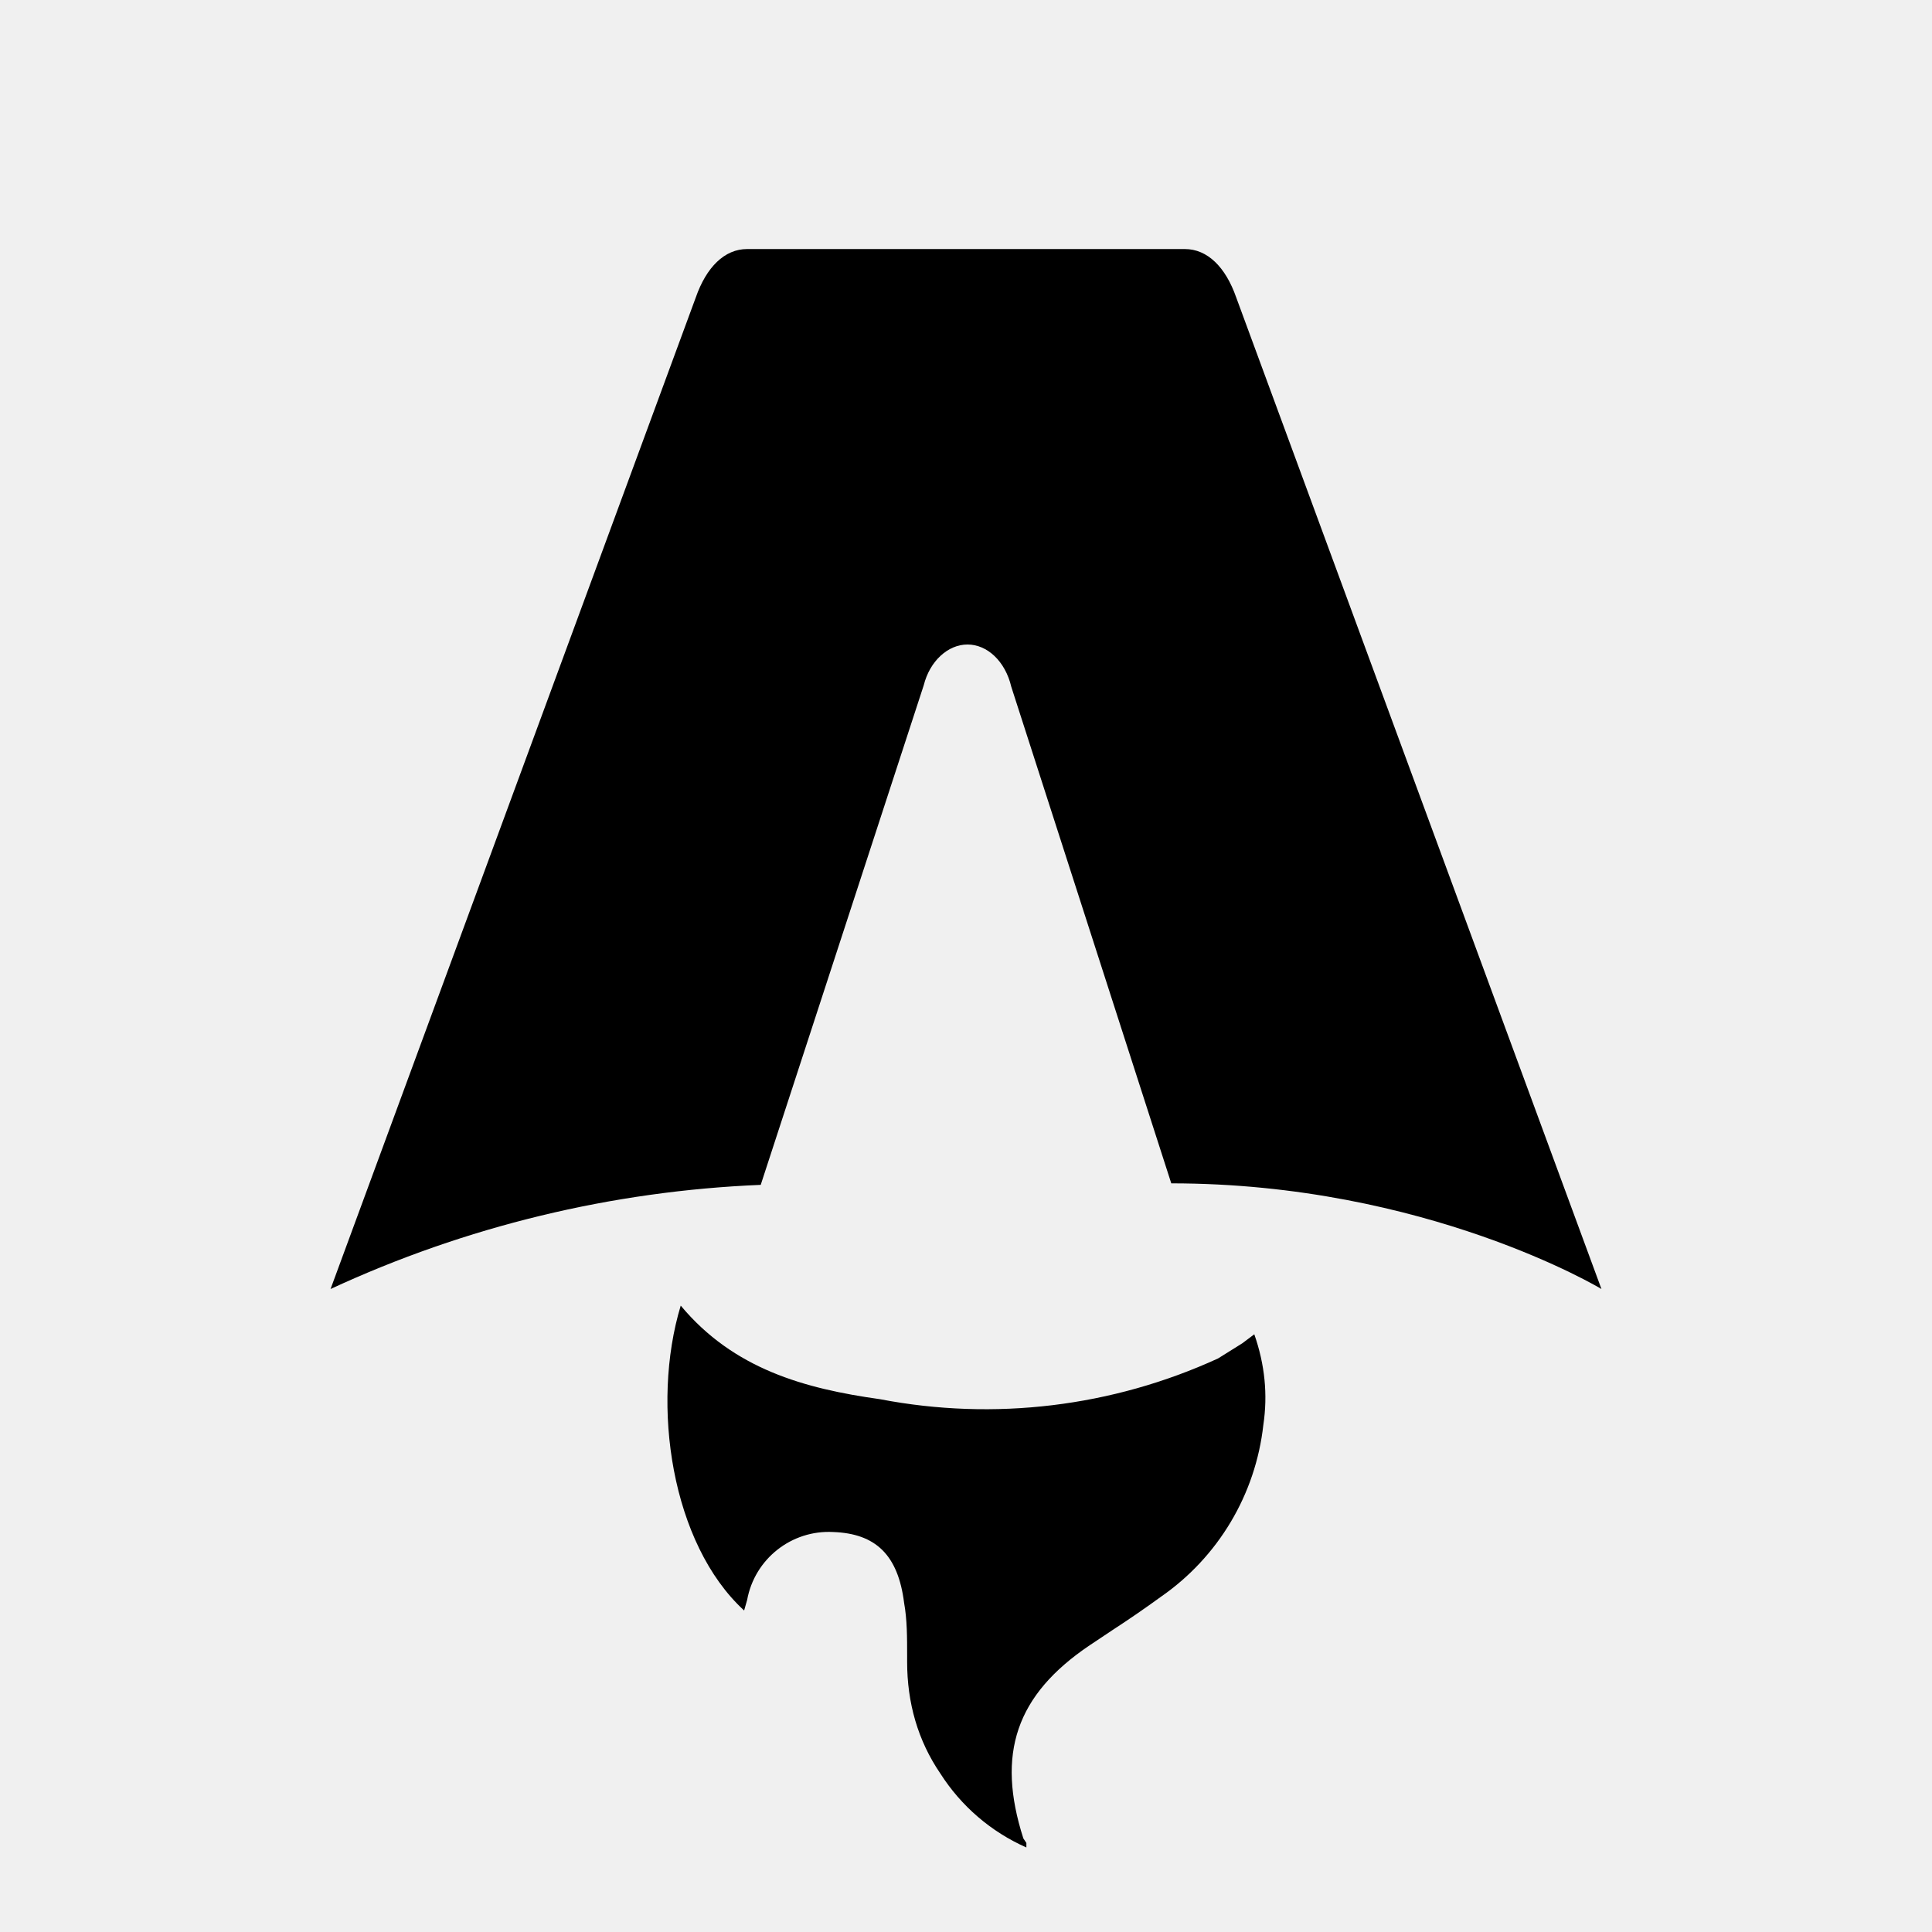
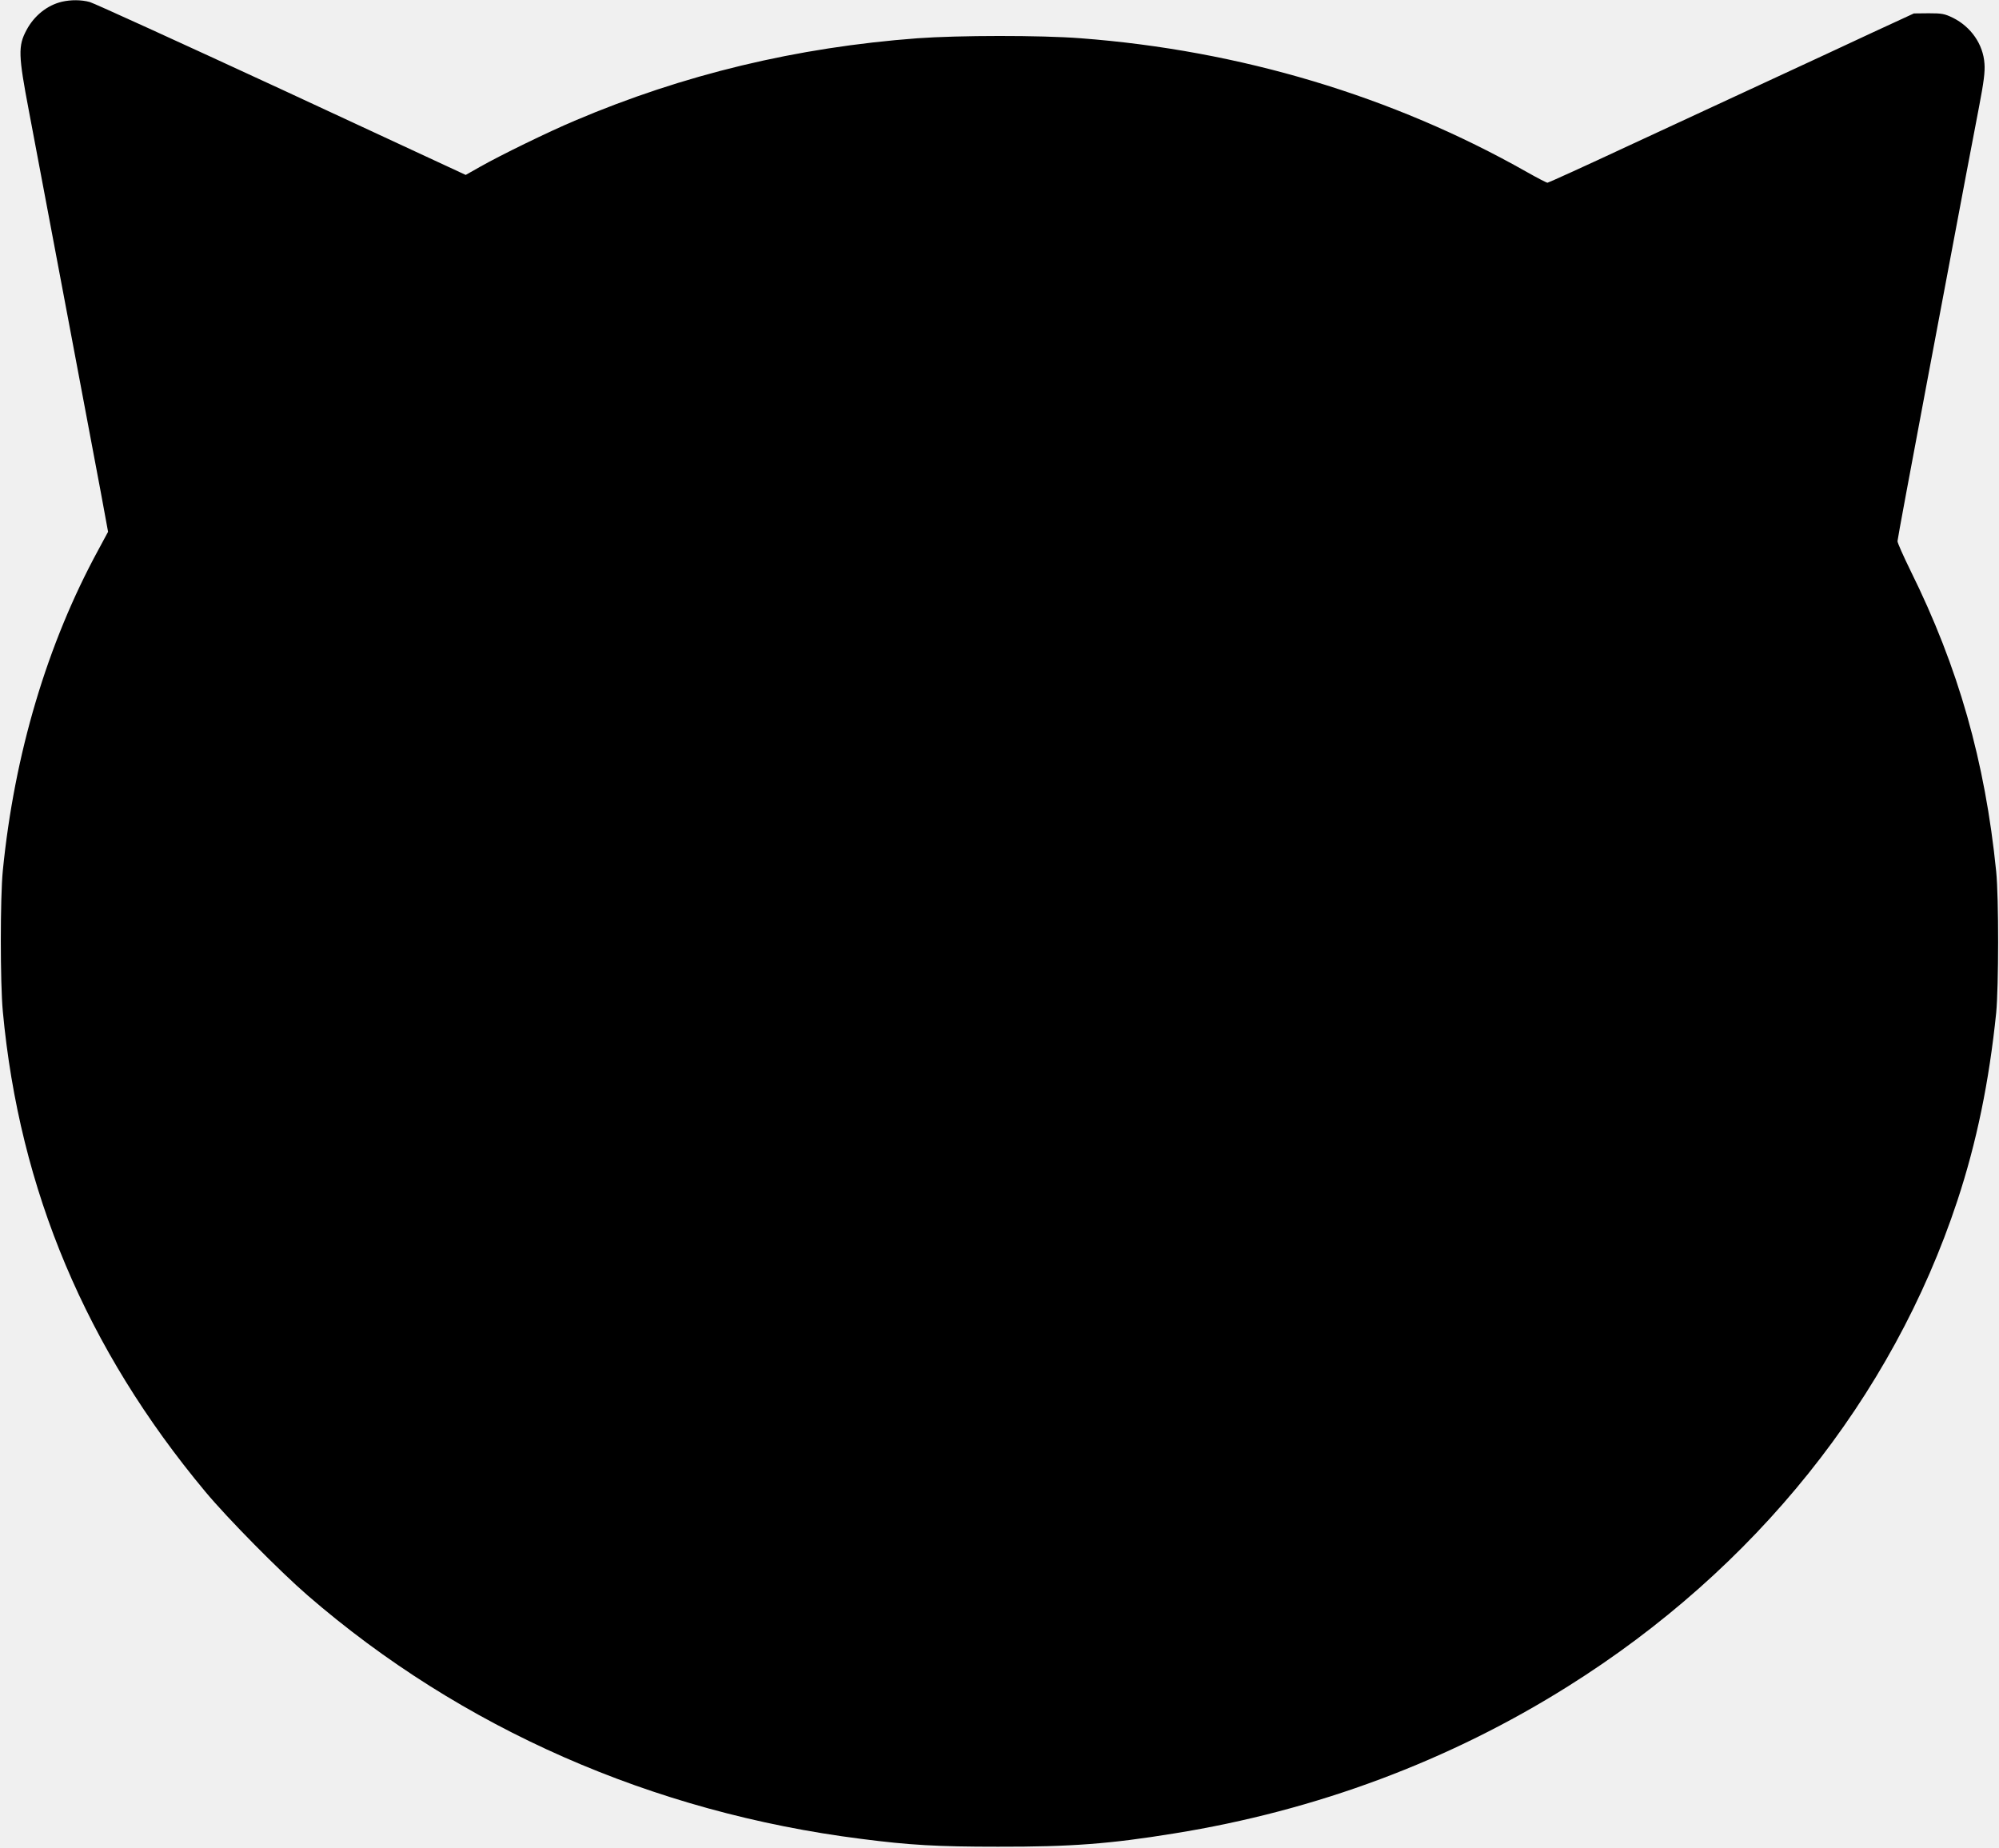
- <svg xmlns="http://www.w3.org/2000/svg" fill="none" viewBox="0 0 128 128">
-   <path d="M50.4 78.5a75.1 75.1 0 0 0-28.5 6.9l24.2-65.7c.7-2 1.9-3.2 3.4-3.2h29c1.5 0 2.7 1.2 3.4 3.2l24.2 65.7s-11.6-7-28.5-7L67 45.5c-.4-1.7-1.6-2.8-2.9-2.8-1.3 0-2.5 1.1-2.9 2.7L50.4 78.5Zm-1.1 28.2Zm-4.2-20.2c-2 6.6-.6 15.8 4.2 20.2a17.5 17.5 0 0 1 .2-.7 5.5 5.5 0 0 1 5.7-4.5c2.8.1 4.3 1.5 4.7 4.7.2 1.1.2 2.3.2 3.5v.4c0 2.7.7 5.2 2.2 7.4a13 13 0 0 0 5.7 4.9v-.3l-.2-.3c-1.8-5.6-.5-9.5 4.4-12.8l1.5-1a73 73 0 0 0 3.2-2.2 16 16 0 0 0 6.8-11.4c.3-2 .1-4-.6-6l-.8.6-1.6 1a37 37 0 0 1-22.4 2.7c-5-.7-9.7-2-13.2-6.2Z" />
+ <svg xmlns="http://www.w3.org/2000/svg" version="1.0" width="1280pt" height="1183pt" viewBox="0 0 1280 1183" preserveAspectRatio="xMidYMid meet">
+   <g transform="translate(0,1183) scale(0.1,-0.1)" stroke="none">
+     <path d="M397 11819 c-94 -22 -178 -89 -227 -181 -55 -102 -53 -161 15 -518 53 -281 107 -568 250 -1325 35 -187 87 -459 114 -605 28 -146 71 -377 97 -515 l46 -250 -62 -115 c-328 -602 -538 -1308 -612 -2055 -17 -171 -17 -719 0 -900 106 -1145 534 -2161 1296 -3075 142 -171 479 -512 657 -666 982 -850 2208 -1389 3544 -1558 310 -40 488 -50 875 -50 466 -1 718 18 1129 85 910 146 1763 465 2523 943 1197 751 2074 1846 2491 3107 124 375 204 765 249 1204 16 168 17 738 0 905 -71 705 -242 1307 -548 1925 -46 94 -84 179 -84 190 0 10 86 473 191 1029 265 1406 285 1514 331 1751 31 161 39 226 35 277 -8 124 -86 236 -202 294 -54 26 -70 29 -155 29 l-95 -1 -260 -120 c-143 -67 -442 -206 -665 -309 -223 -103 -631 -293 -908 -421 -276 -129 -508 -234 -513 -234 -6 0 -66 31 -133 69 -858 486 -1838 779 -2856 856 -257 20 -785 19 -1045 0 -775 -58 -1499 -232 -2195 -528 -166 -70 -472 -219 -606 -295 l-92 -52 -1178 547 c-649 300 -1201 552 -1229 560 -55 15 -121 15 -178 2z" />
+   </g>
  <style>
-         path { fill: #000; }
-         @media (prefers-color-scheme: dark) {
-             path { fill: #FFF; }
-         }
-     </style>
+ 	path { fill: #000; }
+ 	@media (prefers-color-scheme: dark) {
+ 		path { fill: #FFF; }
+ 	}
+ </style>
</svg>
